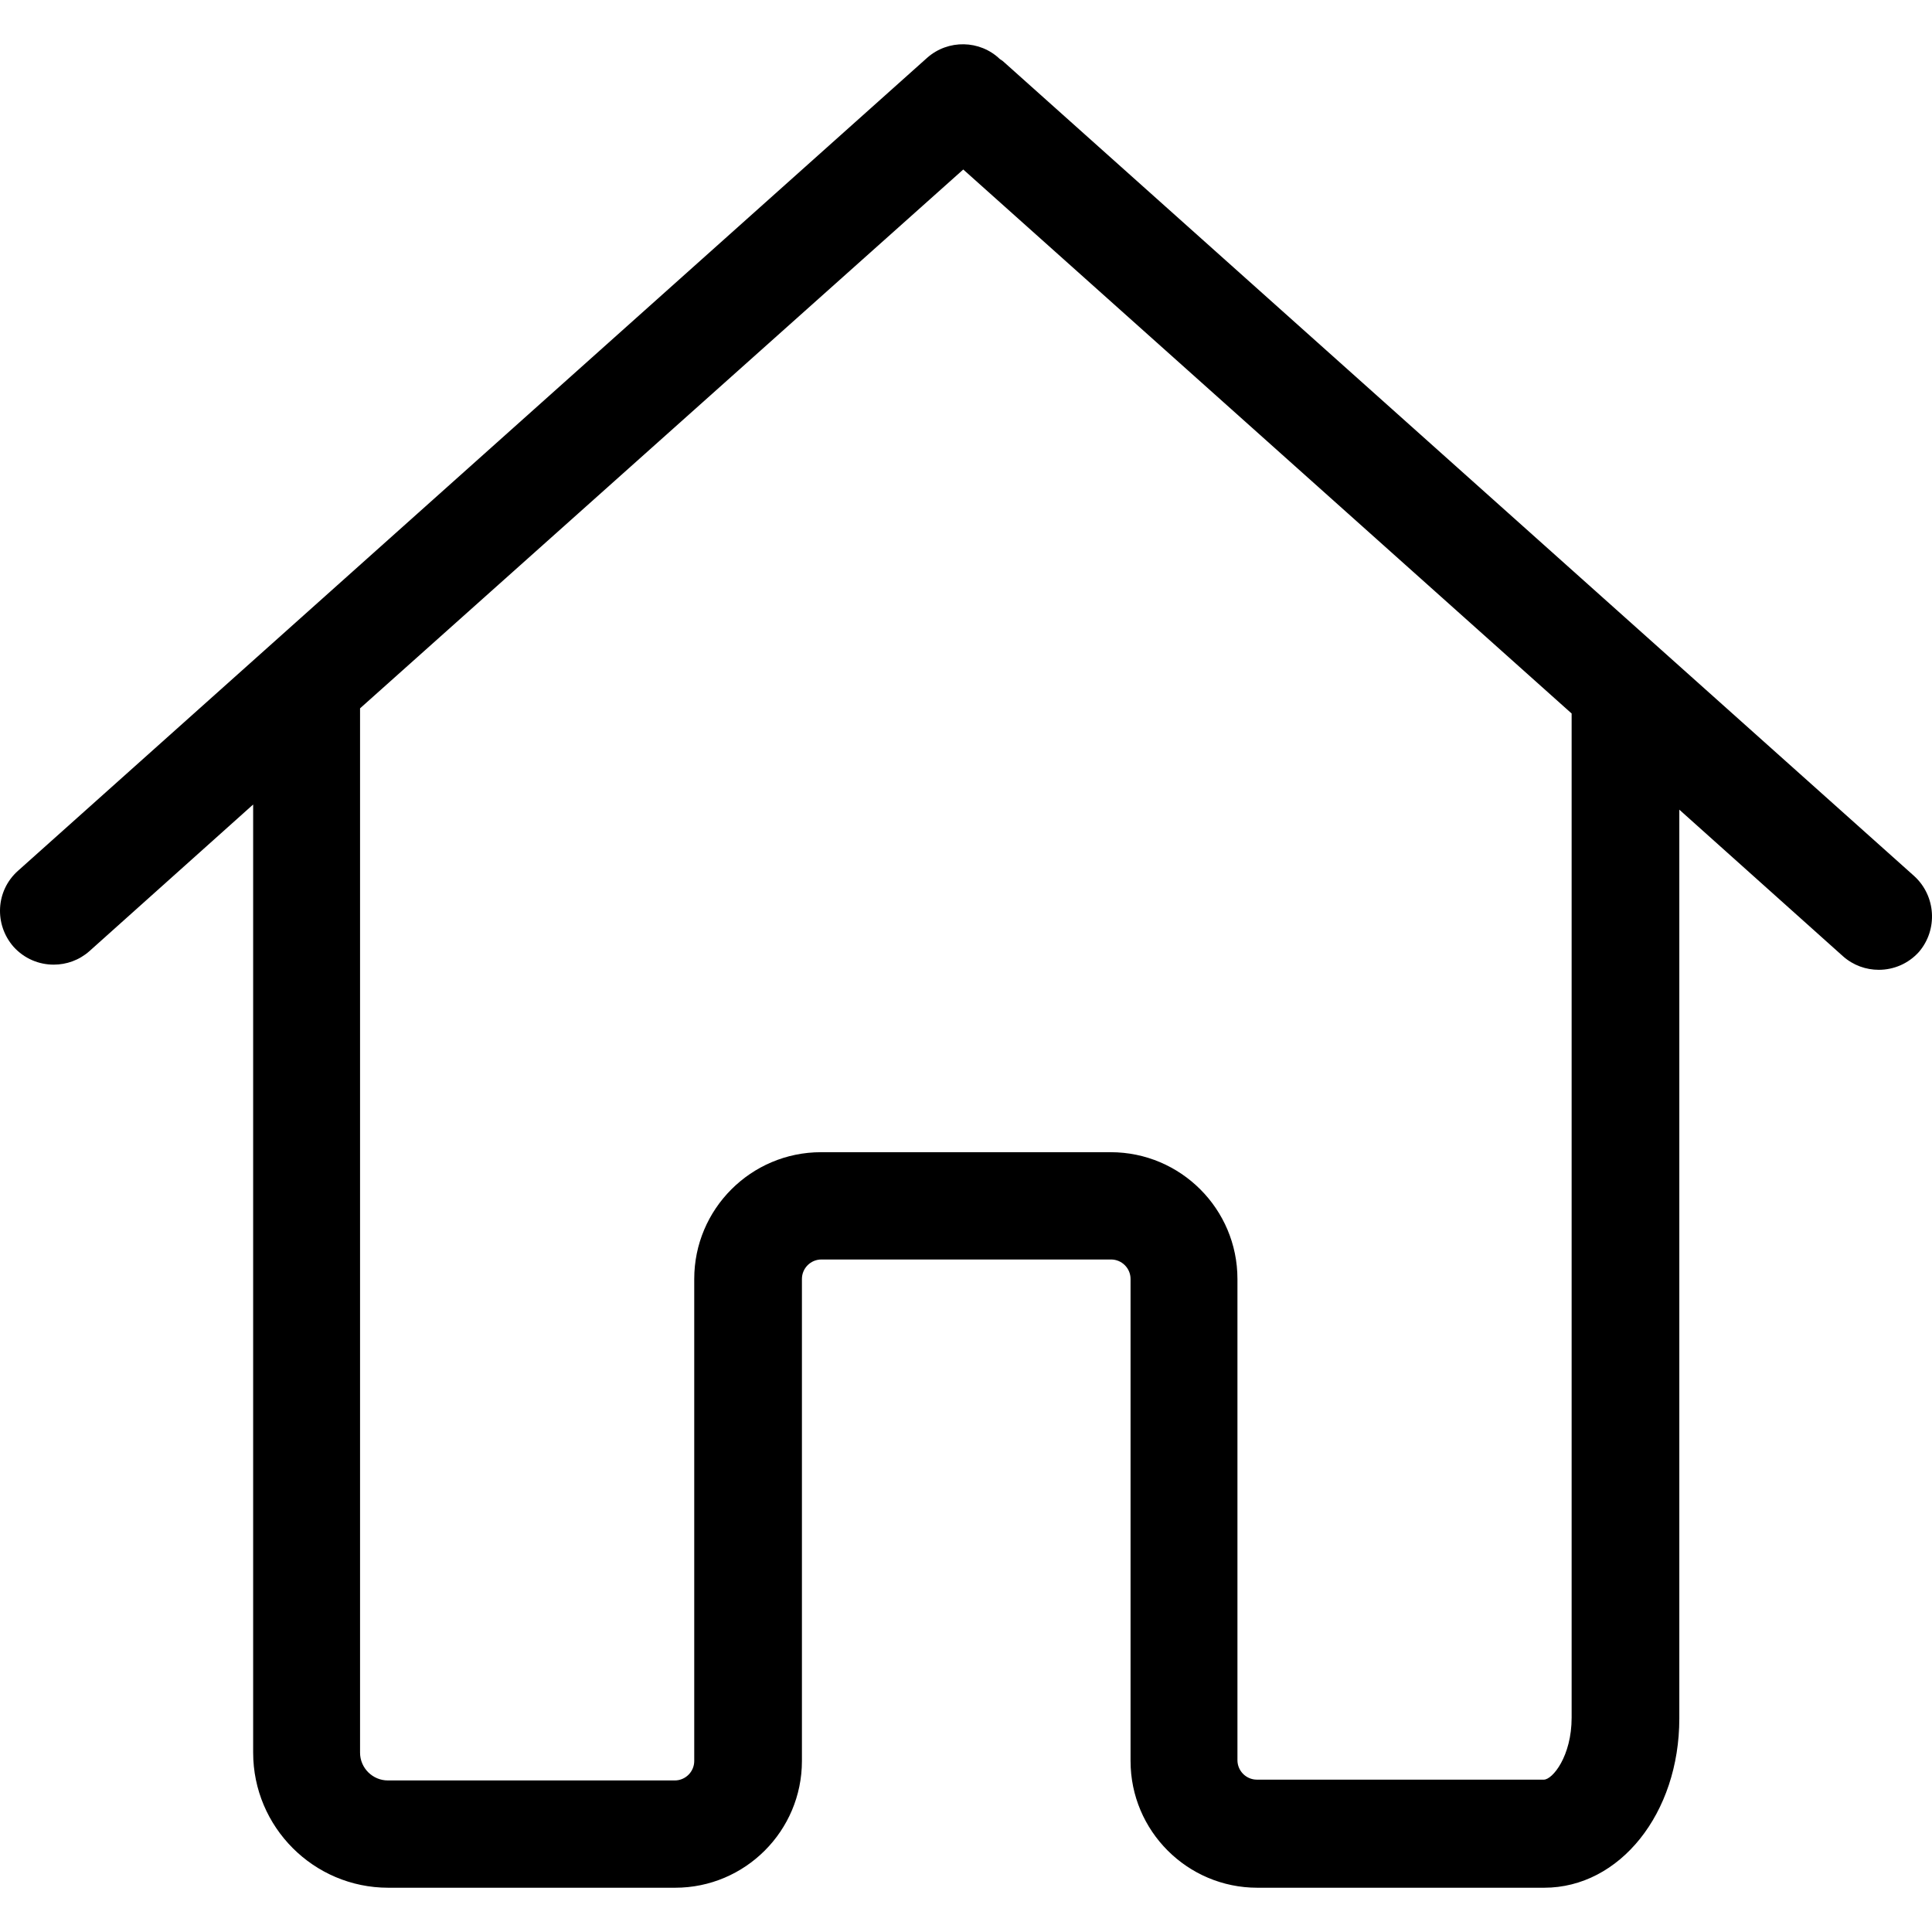
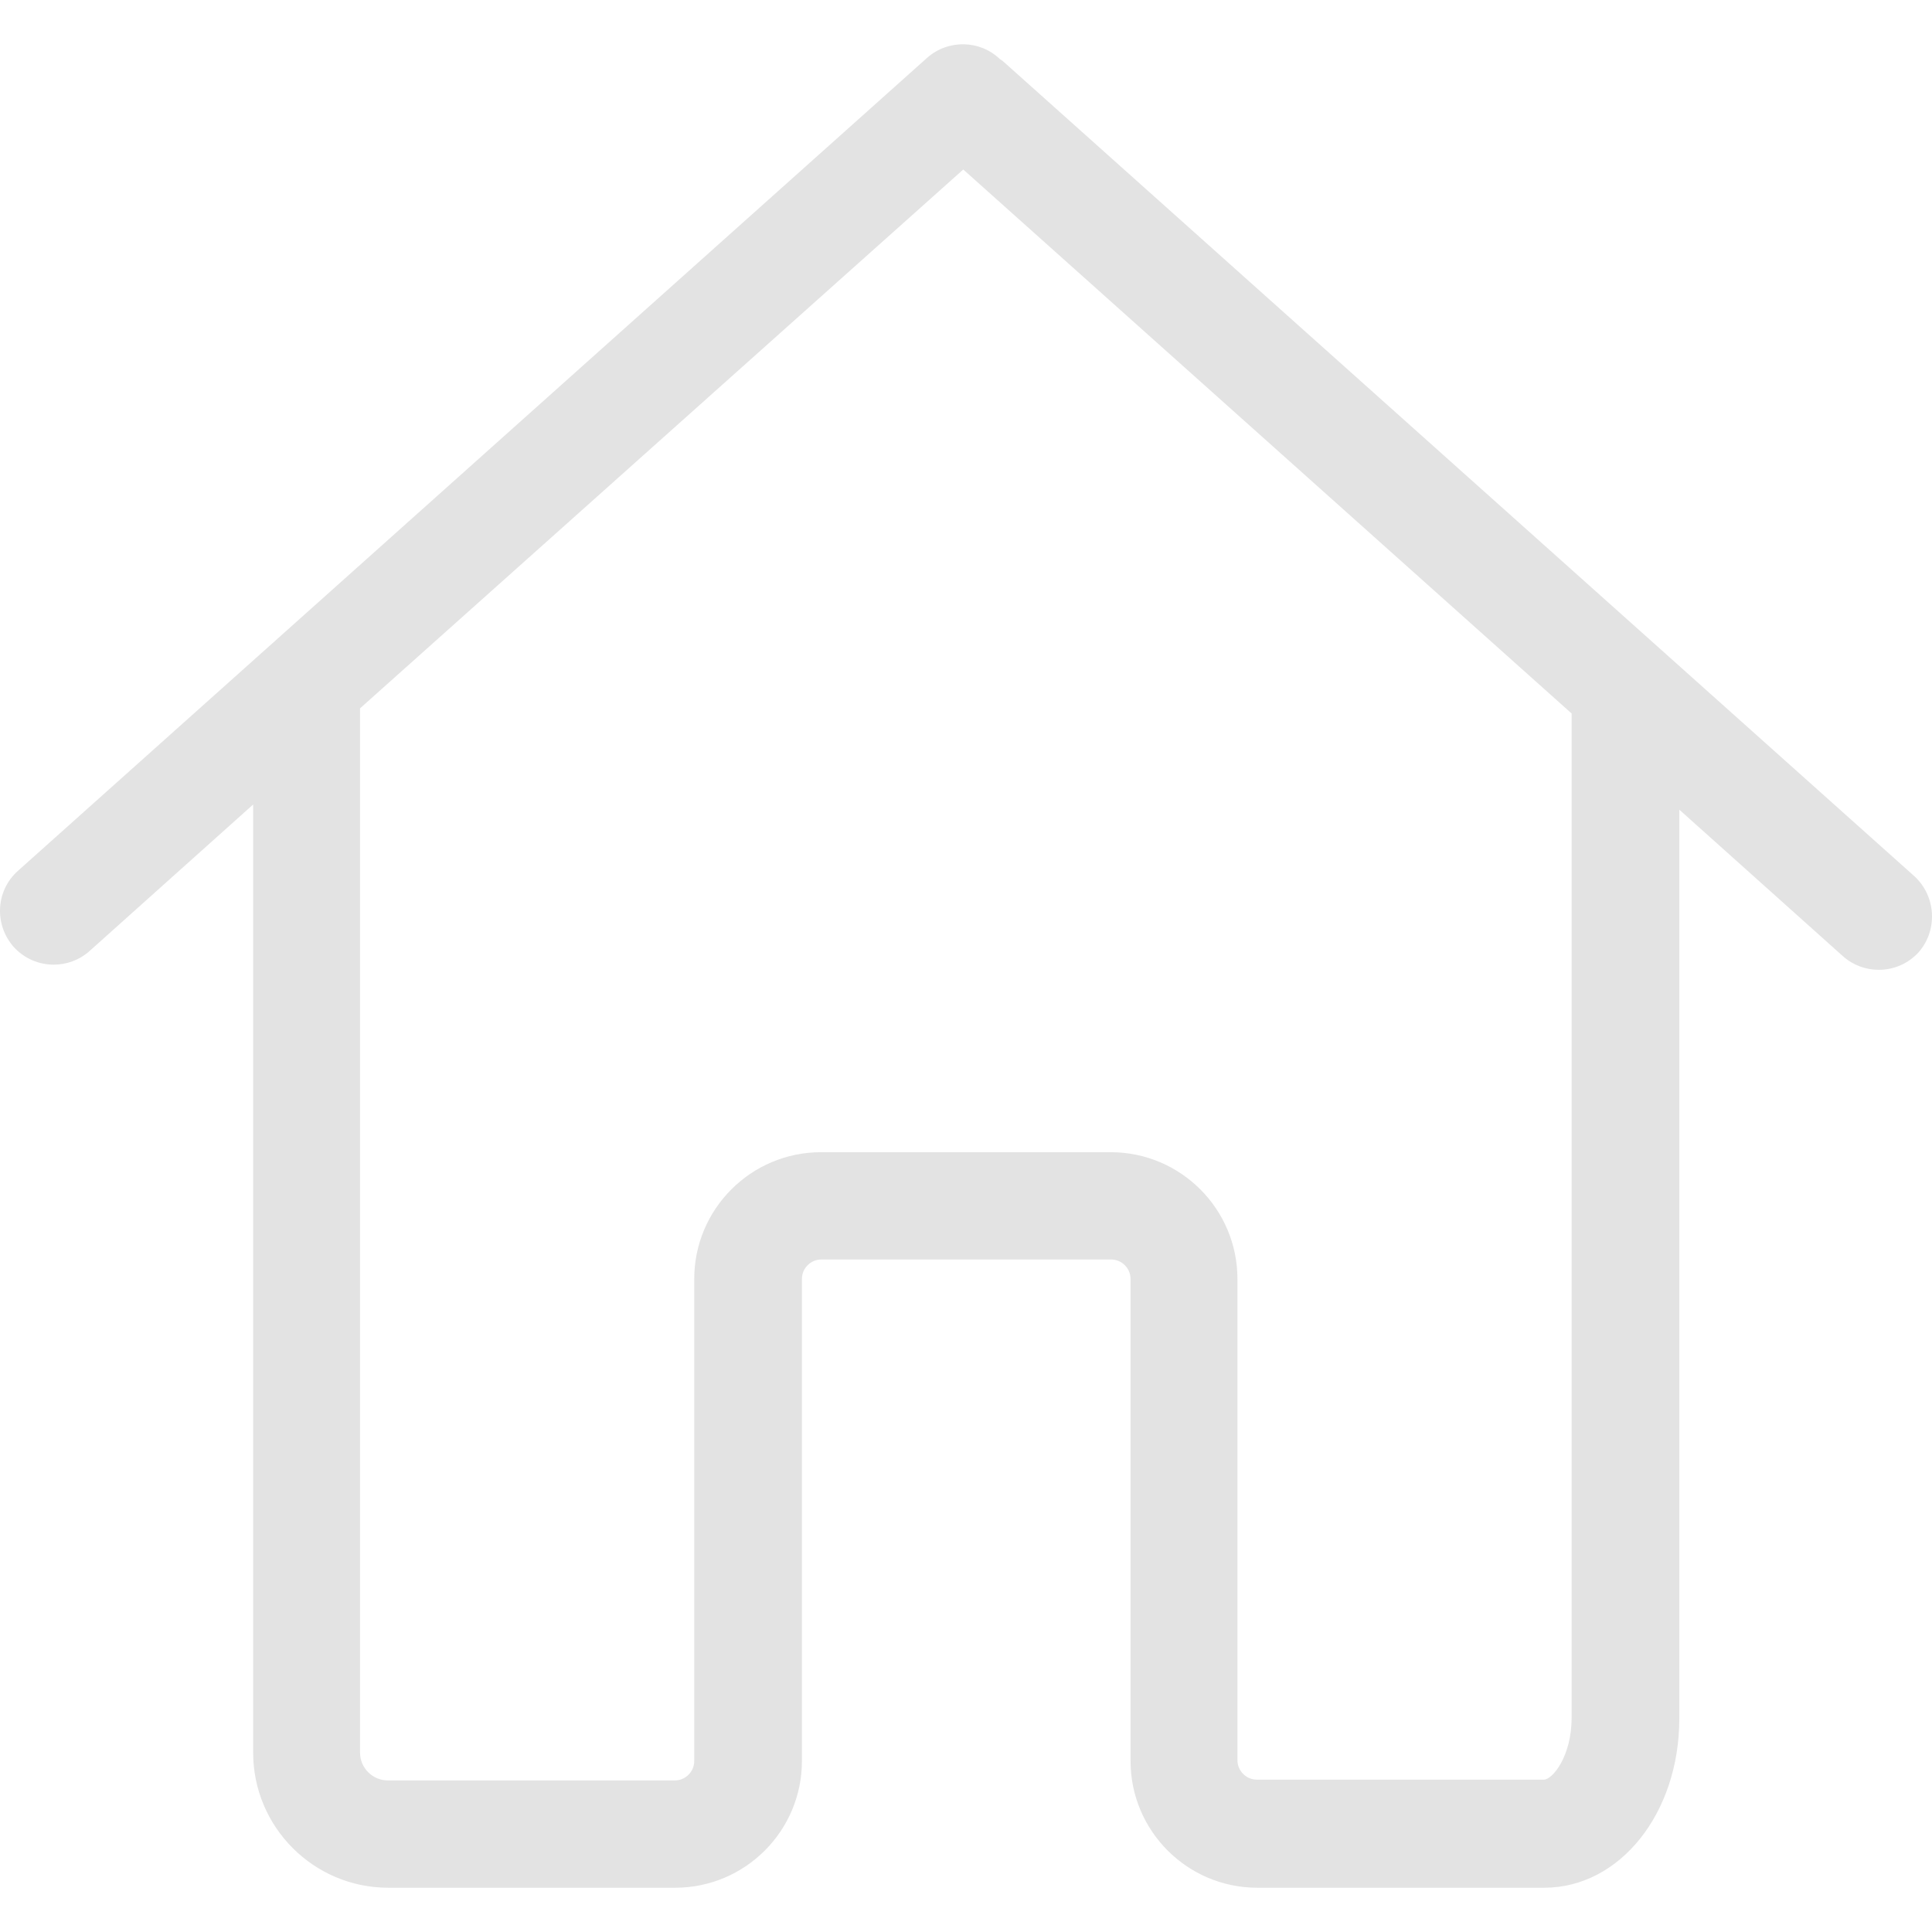
- <svg xmlns="http://www.w3.org/2000/svg" fill="#000000" height="800px" width="800px" version="1.1" id="Capa_1" viewBox="0 0 486.196 486.196" xml:space="preserve">
+ <svg xmlns="http://www.w3.org/2000/svg" fill="#e3e3e3" height="800px" width="800px" version="1.1" id="Capa_1" viewBox="0 0 486.196 486.196" xml:space="preserve">
  <g>
    <path d="M481.708,220.456l-228.8-204.6c-0.4-0.4-0.8-0.7-1.3-1c-5-4.8-13-5-18.3-0.3l-228.8,204.6c-5.6,5-6,13.5-1.1,19.1   c2.7,3,6.4,4.5,10.1,4.5c3.2,0,6.4-1.1,9-3.4l41.2-36.9v7.2v106.8v124.6c0,18.7,15.2,34,34,34c0.3,0,0.5,0,0.8,0s0.5,0,0.8,0h70.6   c17.6,0,31.9-14.3,31.9-31.9v-121.3c0-2.7,2.2-4.9,4.9-4.9h72.9c2.7,0,4.9,2.2,4.9,4.9v121.3c0,17.6,14.3,31.9,31.9,31.9h72.2   c19,0,34-18.7,34-42.6v-111.2v-34v-83.5l41.2,36.9c2.6,2.3,5.8,3.4,9,3.4c3.7,0,7.4-1.5,10.1-4.5   C487.708,233.956,487.208,225.456,481.708,220.456z M395.508,287.156v34v111.1c0,9.7-4.8,15.6-7,15.6h-72.2c-2.7,0-4.9-2.2-4.9-4.9   v-121.1c0-17.6-14.3-31.9-31.9-31.9h-72.9c-17.6,0-31.9,14.3-31.9,31.9v121.3c0,2.7-2.2,4.9-4.9,4.9h-70.6c-0.3,0-0.5,0-0.8,0   s-0.5,0-0.8,0c-3.8,0-7-3.1-7-7v-124.7v-106.8v-31.3l151.8-135.6l153.1,136.9L395.508,287.156L395.508,287.156z" />
  </g>
</svg>
